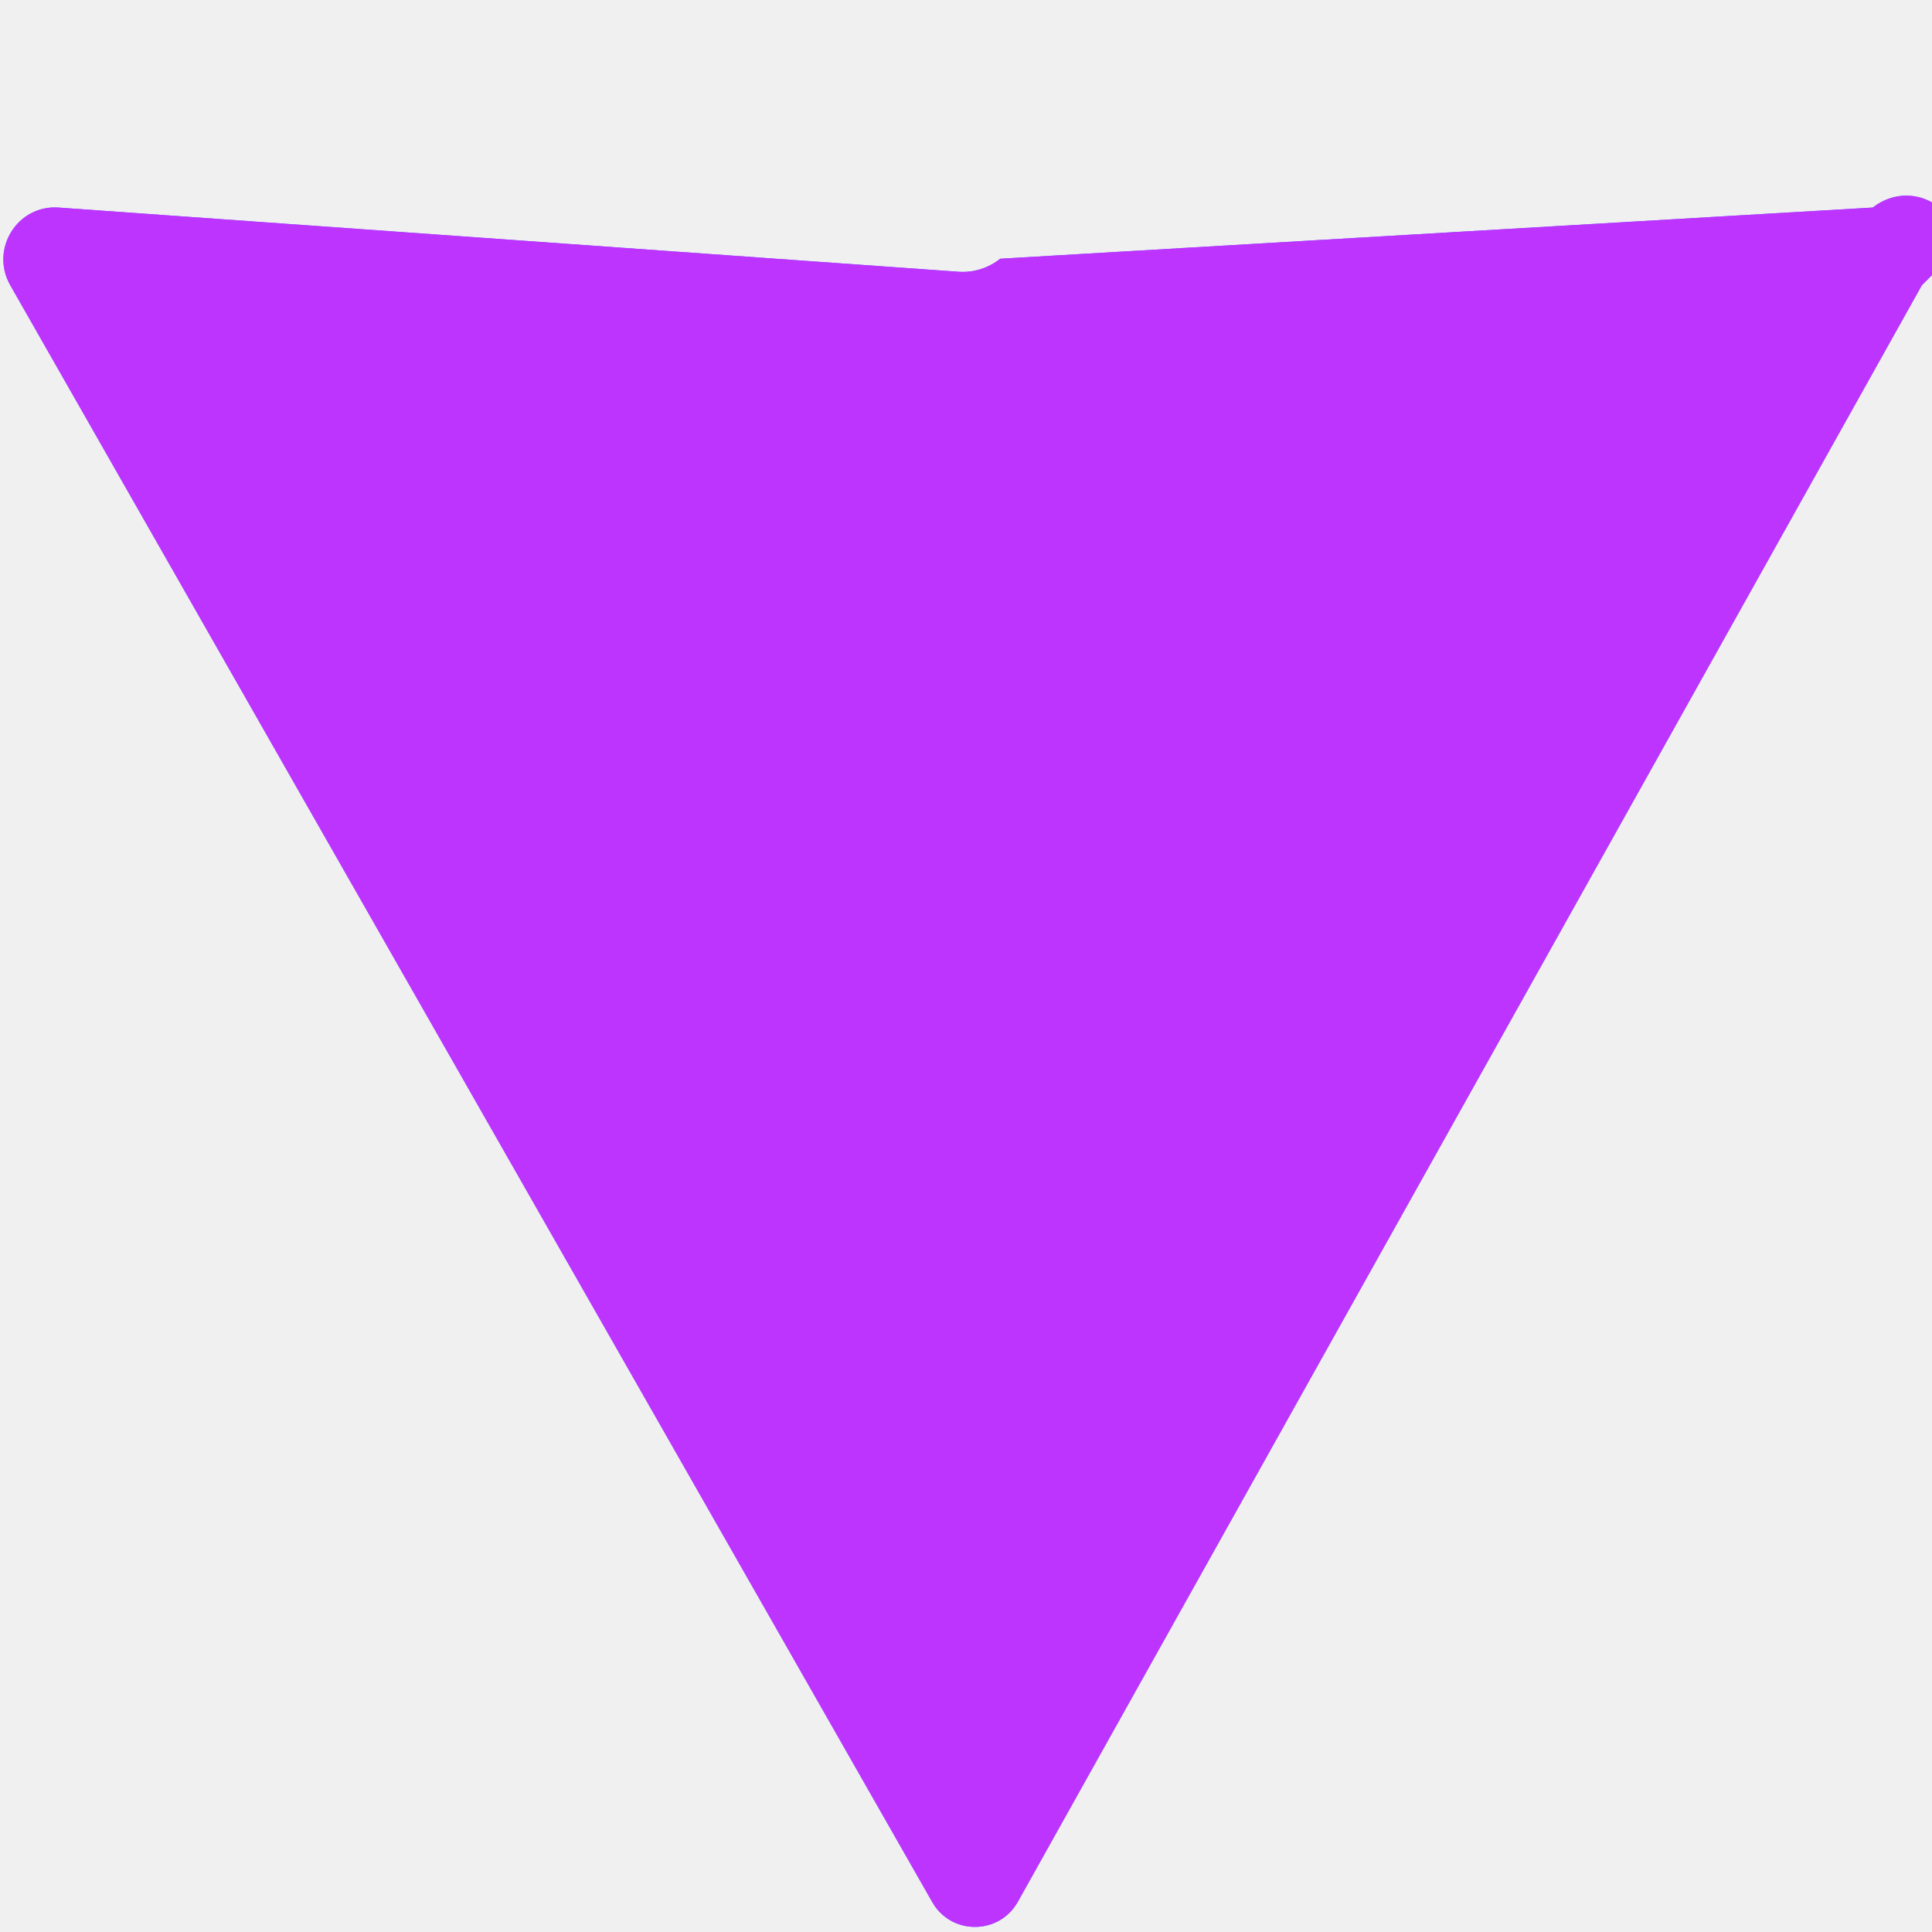
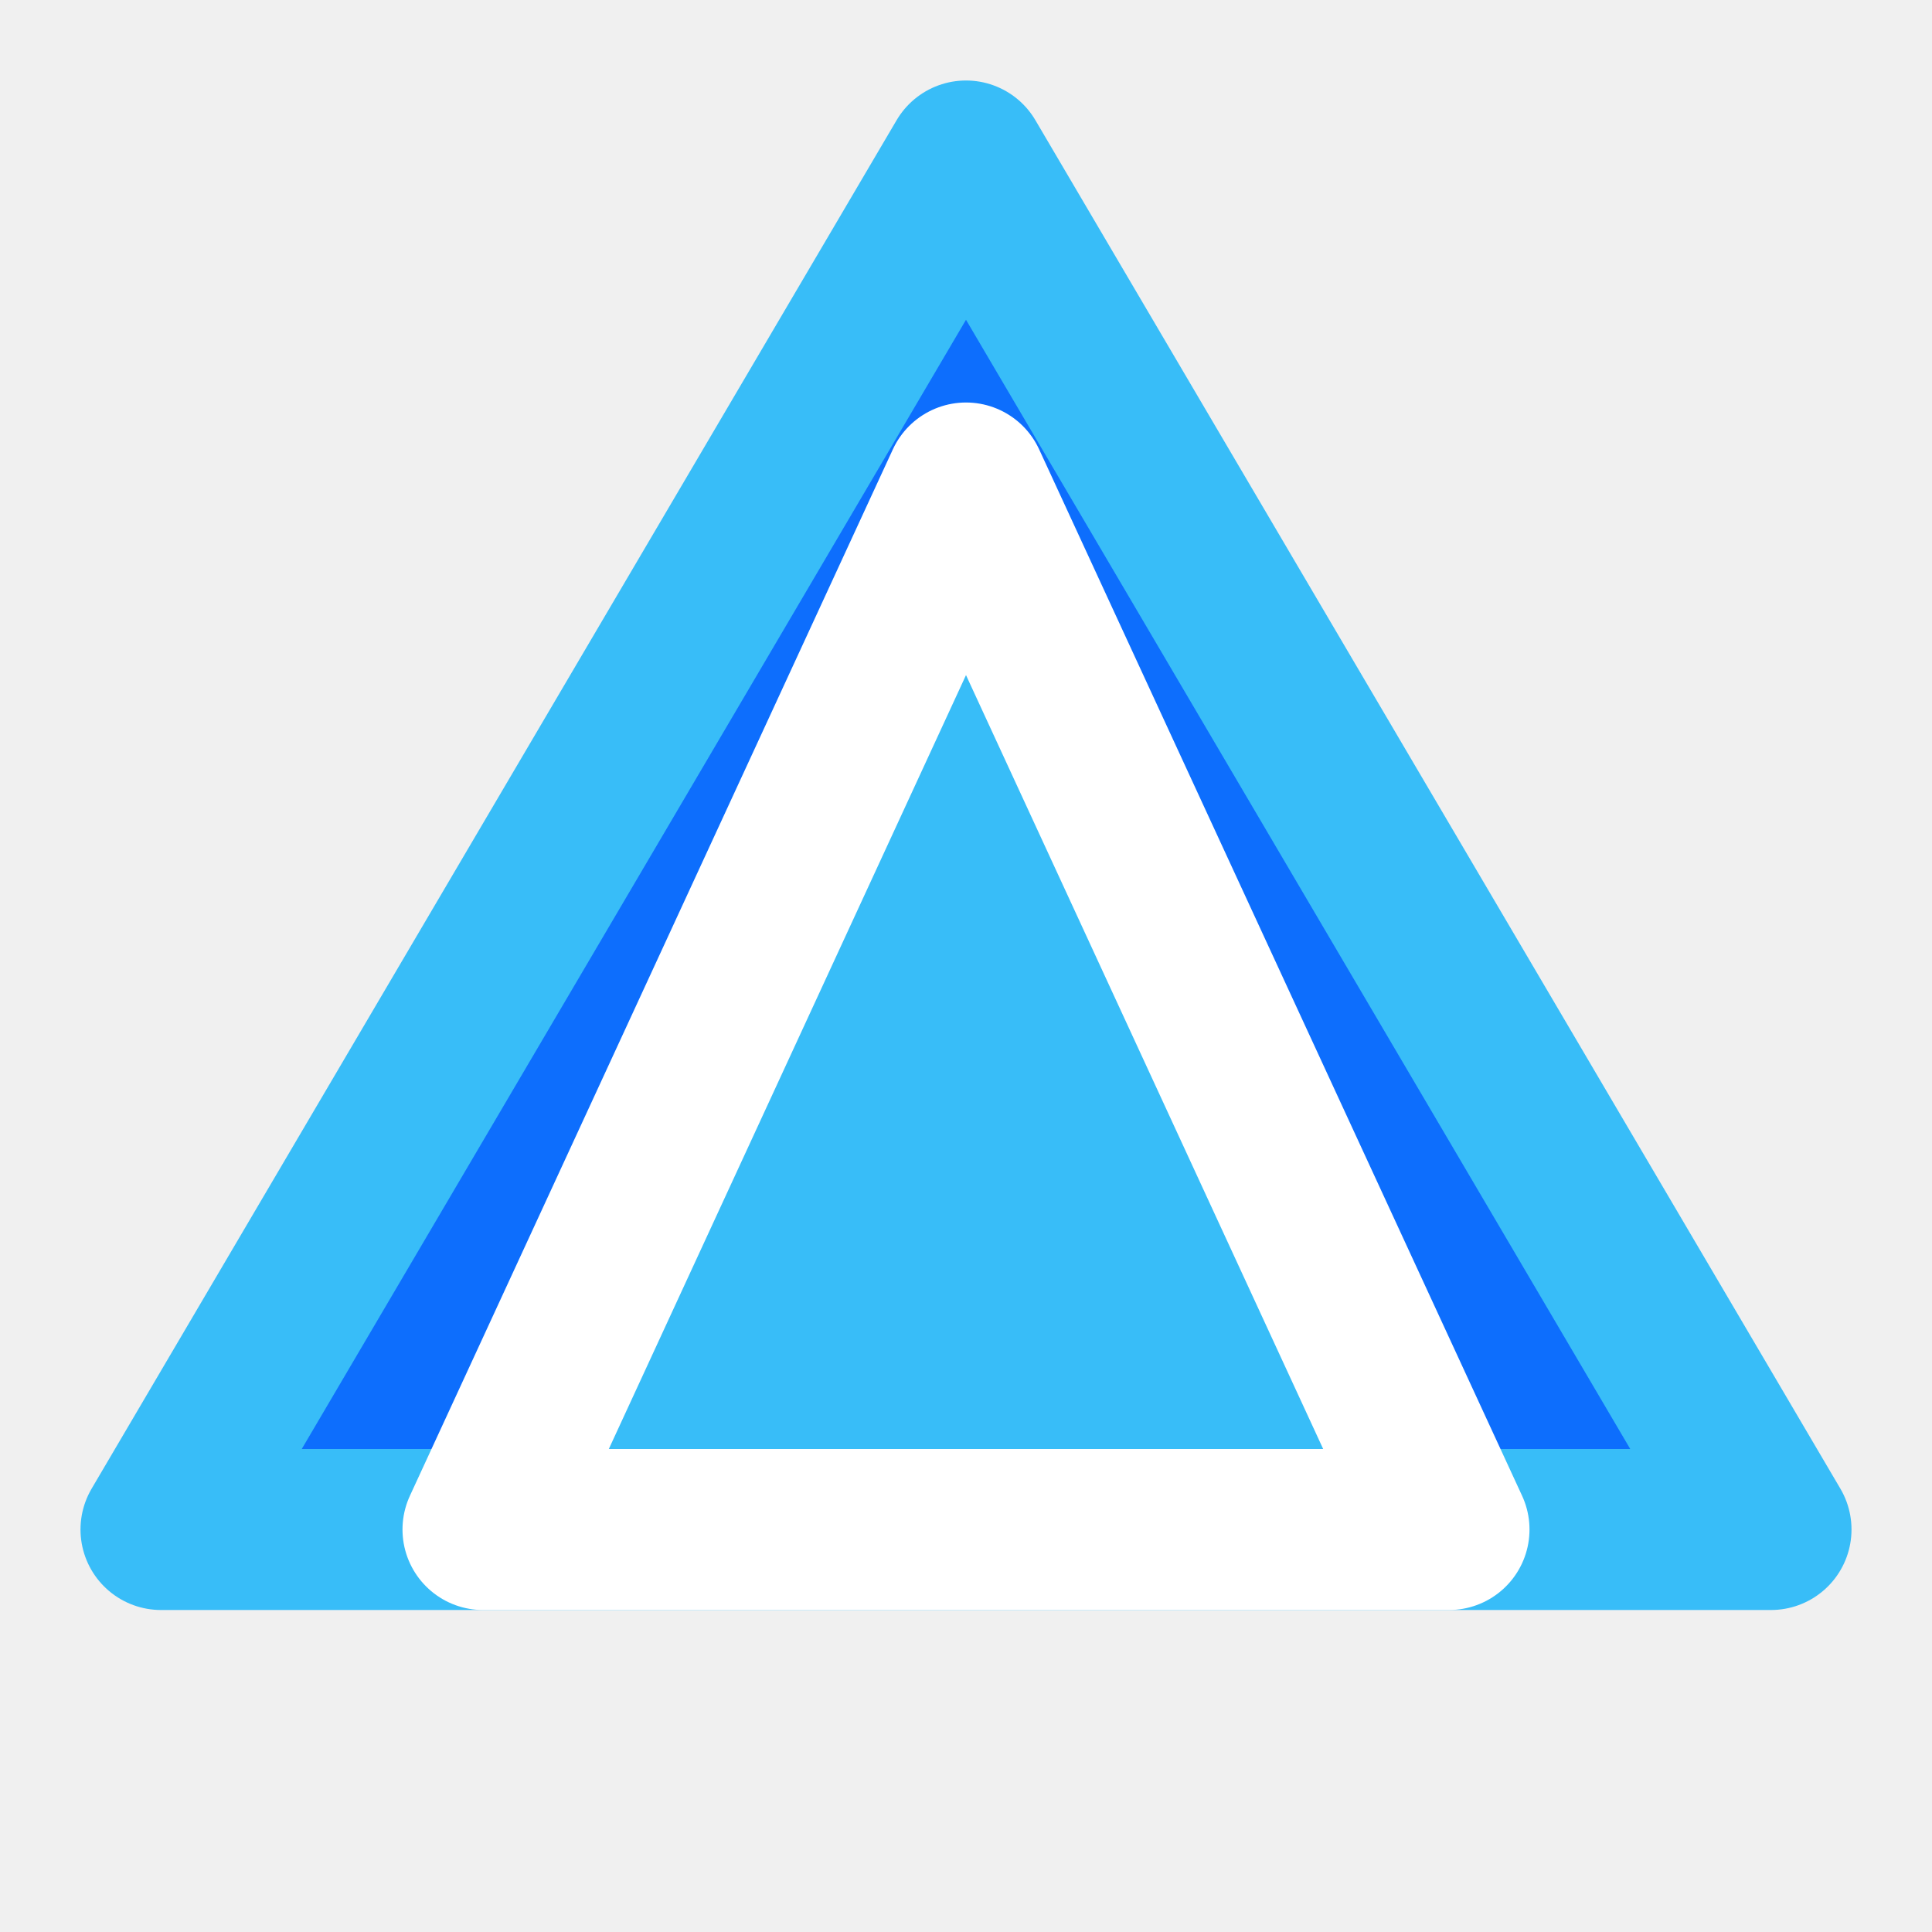
- <svg xmlns="http://www.w3.org/2000/svg" viewBox="0 0 256 257" width="32" height="32">
-   <path fill="#646cff" d="M255.153 37.938L134.897 252.976c-2.483 4.44-8.862 4.466-11.382.048L.875 37.958c-2.744-4.814.943-10.738 6.427-10.347l119.837 8.547a8.002 8.002 0 005.412-1.742L248.618 27.608c5.441-4.221 12.782.723 10.535 6.33z" />
-   <path fill="#bd34fe" d="M255.153 37.938L134.897 252.976c-2.483 4.44-8.862 4.466-11.382.048L.875 37.958c-2.744-4.814.943-10.738 6.427-10.347l119.837 8.547a8.002 8.002 0 005.412-1.742L248.618 27.608c5.441-4.221 12.782.723 10.535 6.33z" />
+ <svg xmlns="http://www.w3.org/2000/svg" viewBox="0 0 24 24" fill="none" stroke="currentColor" stroke-width="2" stroke-linecap="round" stroke-linejoin="round">
+   <path fill="#0d6efd" stroke="#38bdf8" d="M12 2L2 19h20L12 2z" />
+   <path fill="#38bdf8" stroke="#ffffff" d="M12 6l-6 13h12L12 6z" />
</svg>
